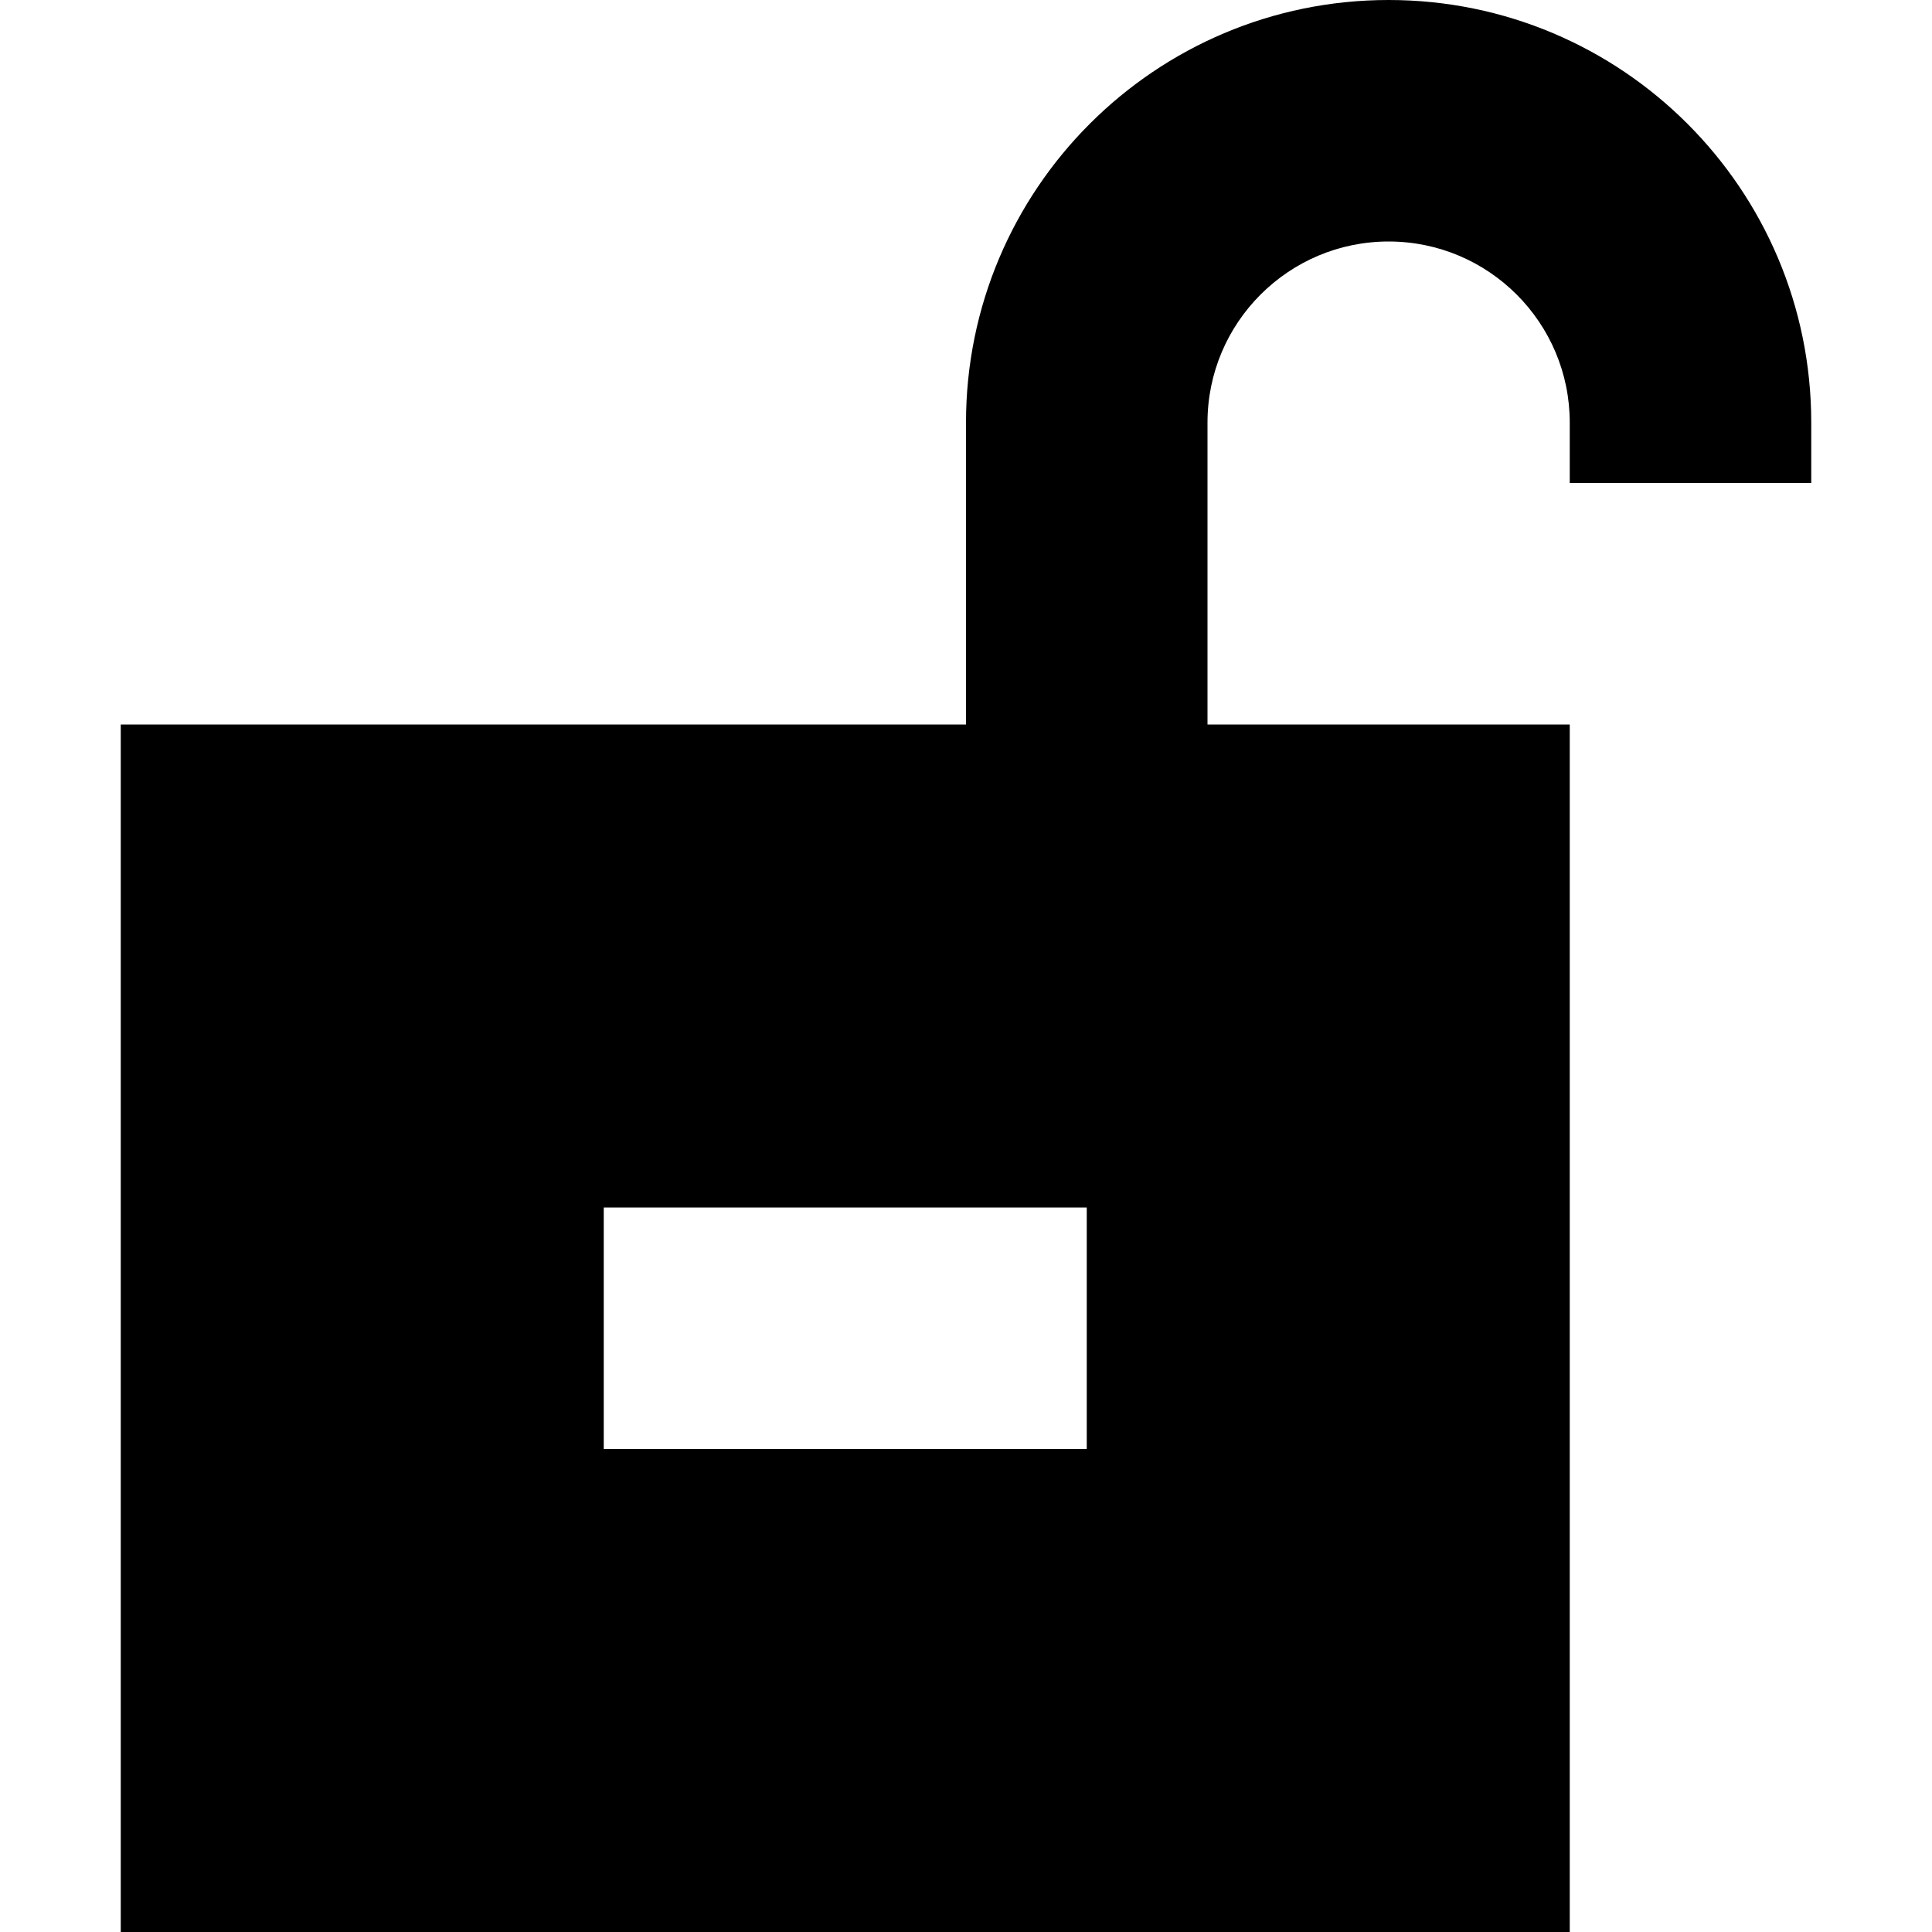
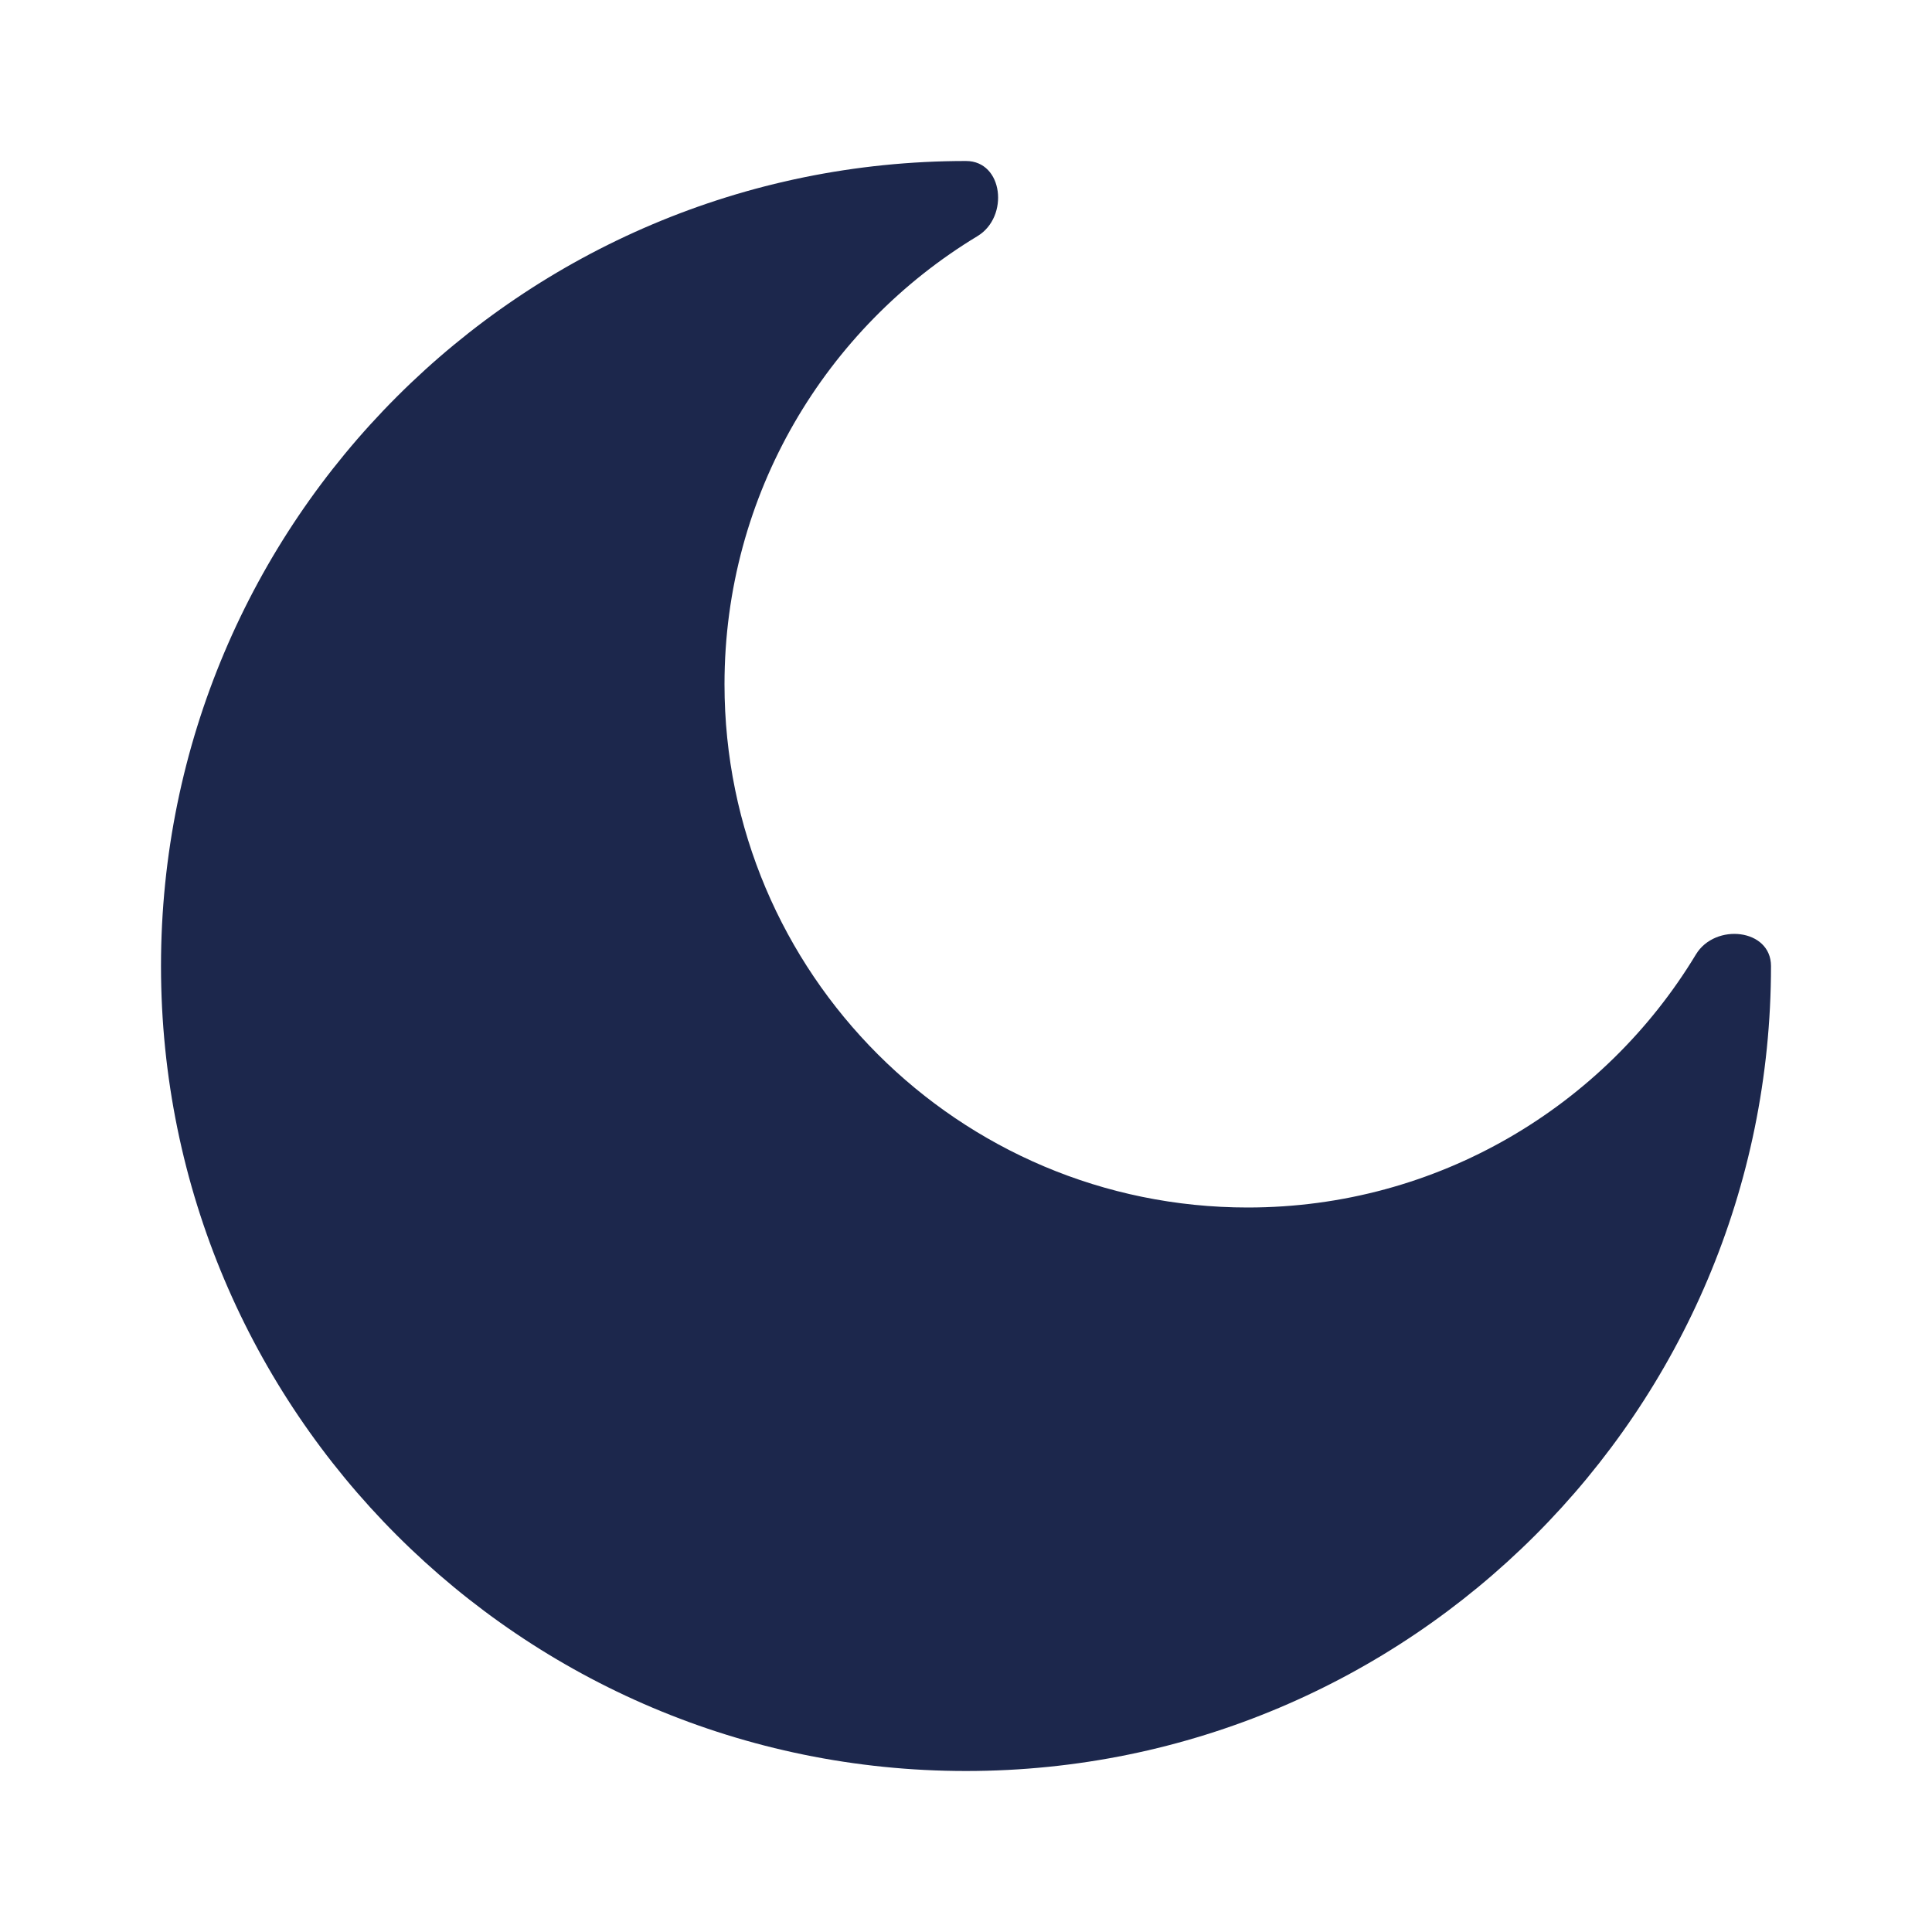
- <svg xmlns="http://www.w3.org/2000/svg" width="256px" height="256px" viewBox="0 0 16 16" fill="none">
+ <svg xmlns="http://www.w3.org/2000/svg" width="256px" height="256px" viewBox="0 0 24 24" fill="none">
  <g id="SVGRepo_bgCarrier" stroke-width="0" />
  <g id="SVGRepo_tracerCarrier" stroke-linecap="round" stroke-linejoin="round" />
  <g id="SVGRepo_iconCarrier">
-     <path fill-rule="evenodd" clip-rule="evenodd" d="M11.5 2C10.672 2 10 2.672 10 3.5V6H13V16H1V6H8V3.5C8 1.567 9.567 0 11.5 0C13.433 0 15 1.567 15 3.5V4H13V3.5C13 2.672 12.328 2 11.5 2ZM9 10H5V12H9V10Z" fill="#000000" />
+     <path d="M12 22C17.523 22 22 17.523 22 12C22 11.537 21.306 11.461 21.067 11.857C19.929 13.741 17.861 15 15.5 15C11.91 15 9 12.09 9 8.5C9 6.138 10.259 4.071 12.143 2.933C12.539 2.693 12.463 2 12 2C6.477 2 2 6.477 2 12C2 17.523 6.477 22 12 22Z" fill="#1C274C" />
  </g>
</svg>
